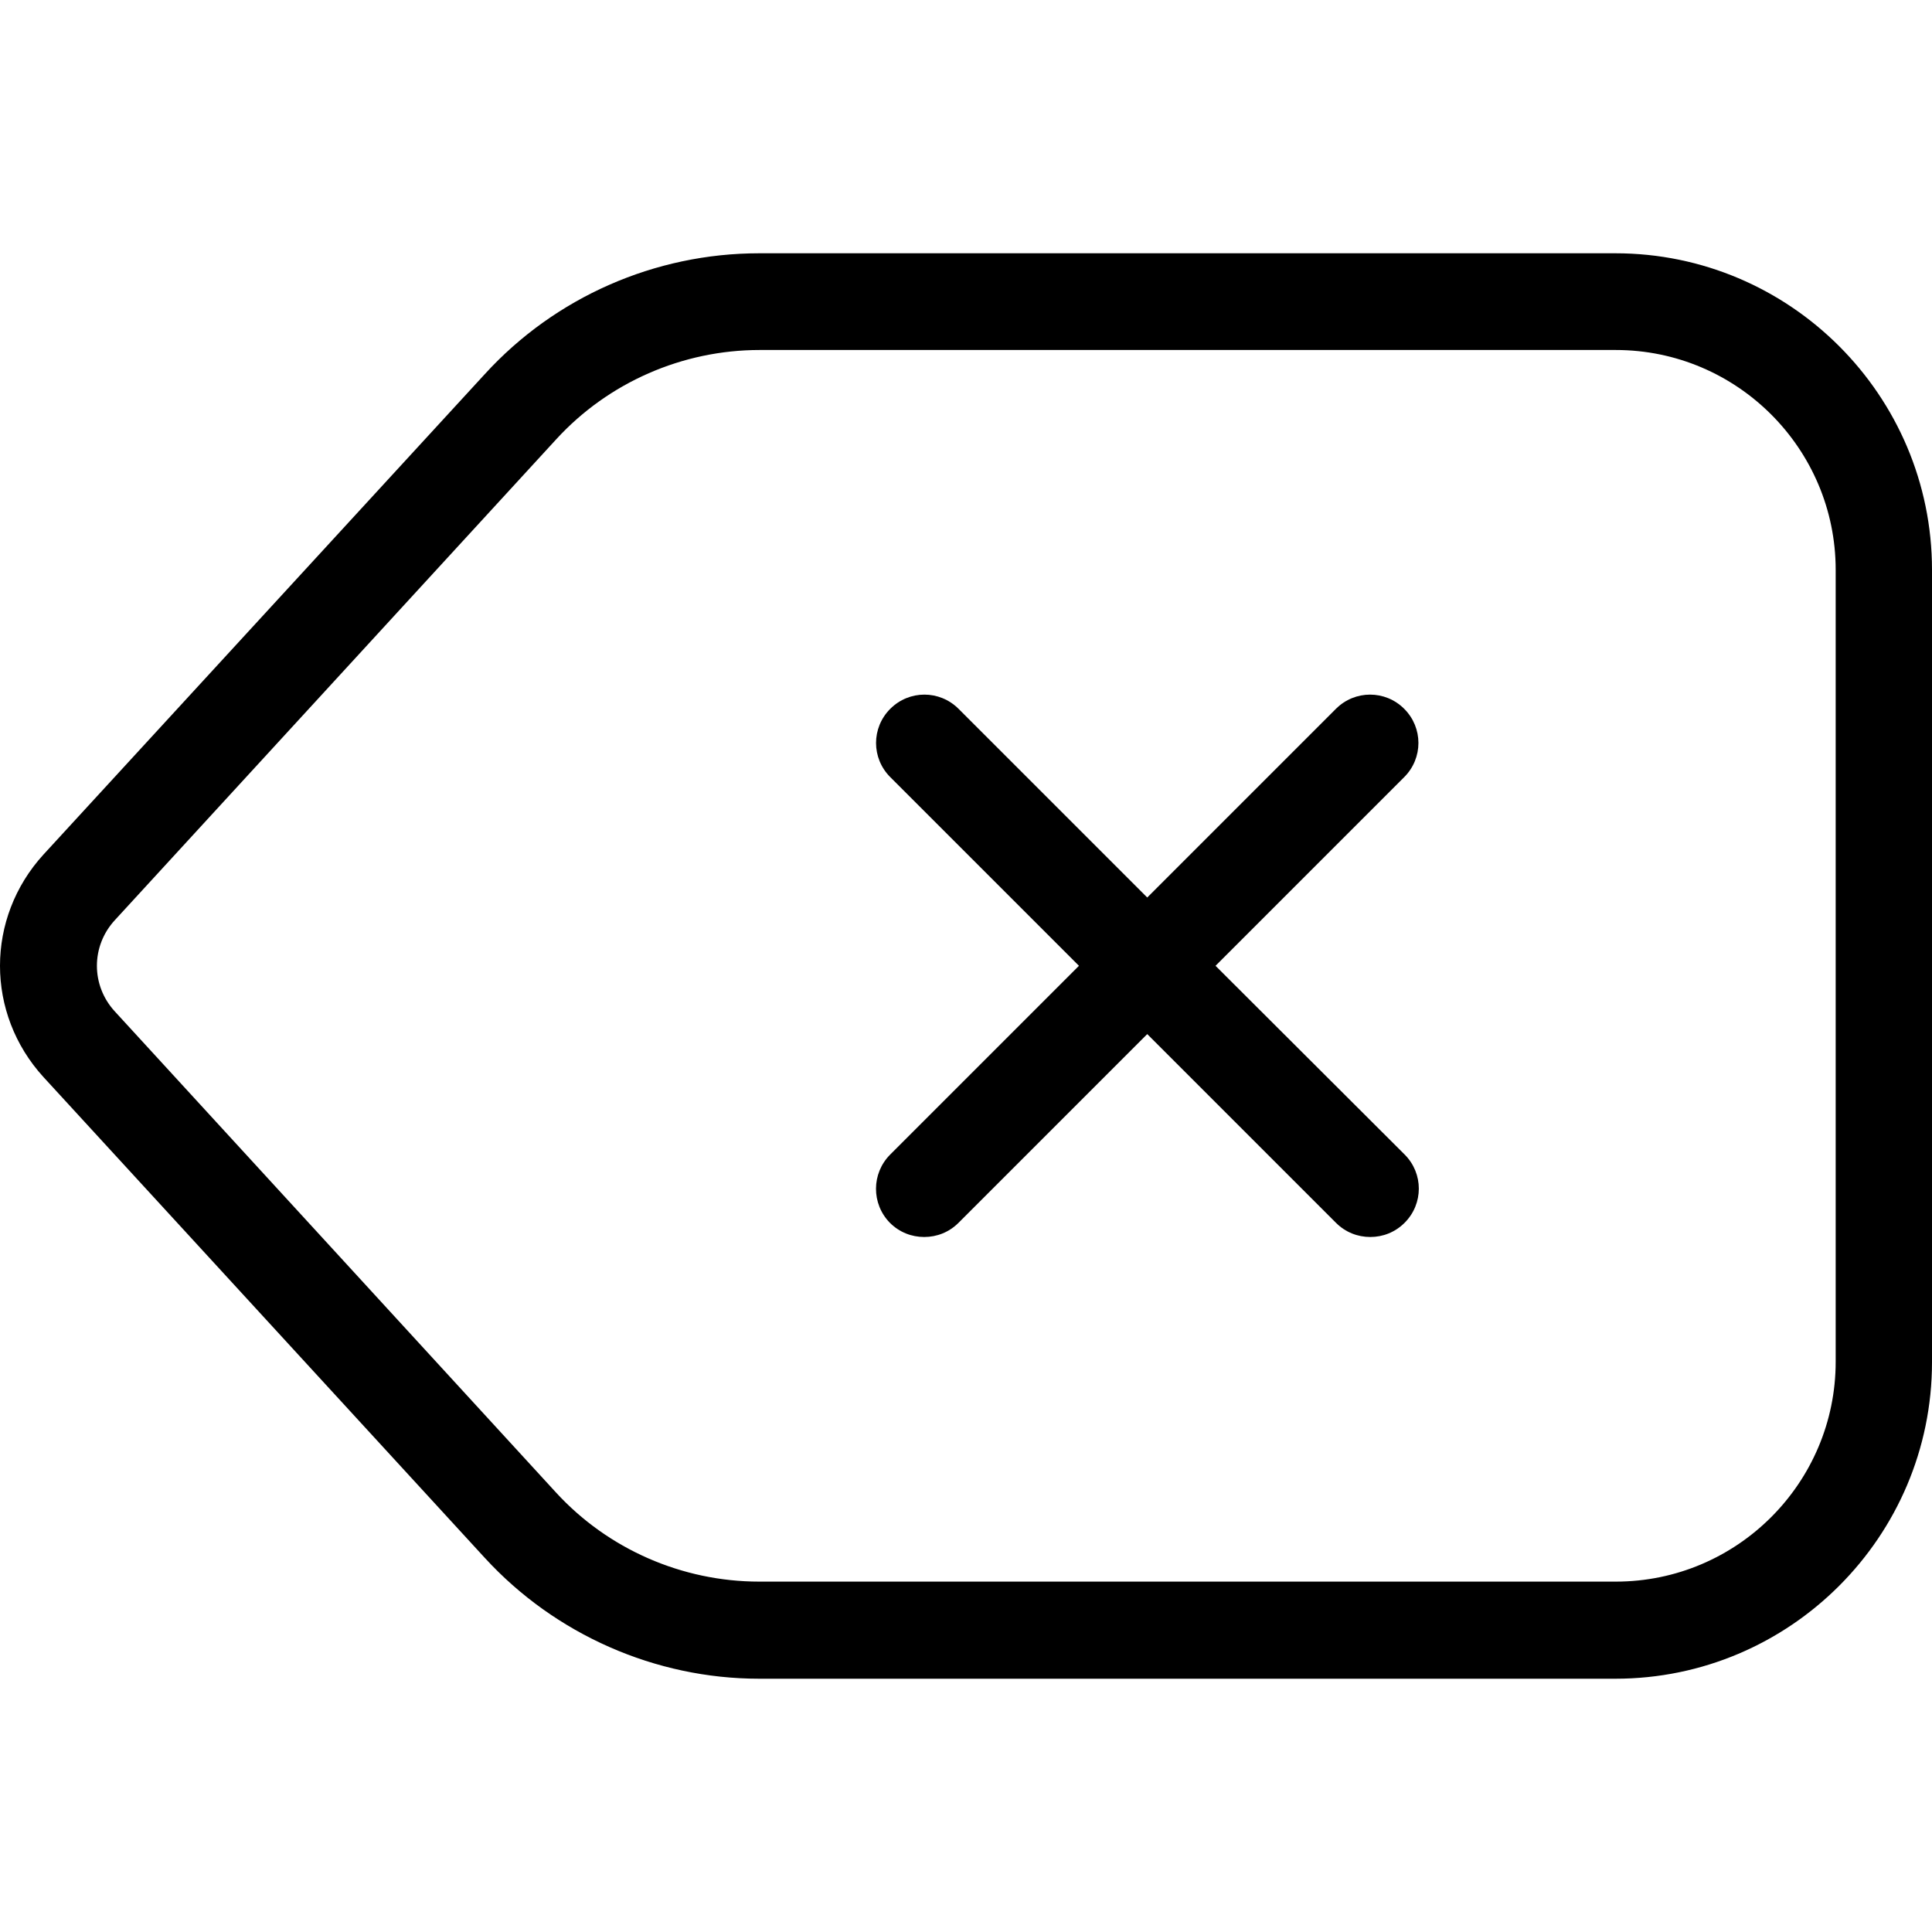
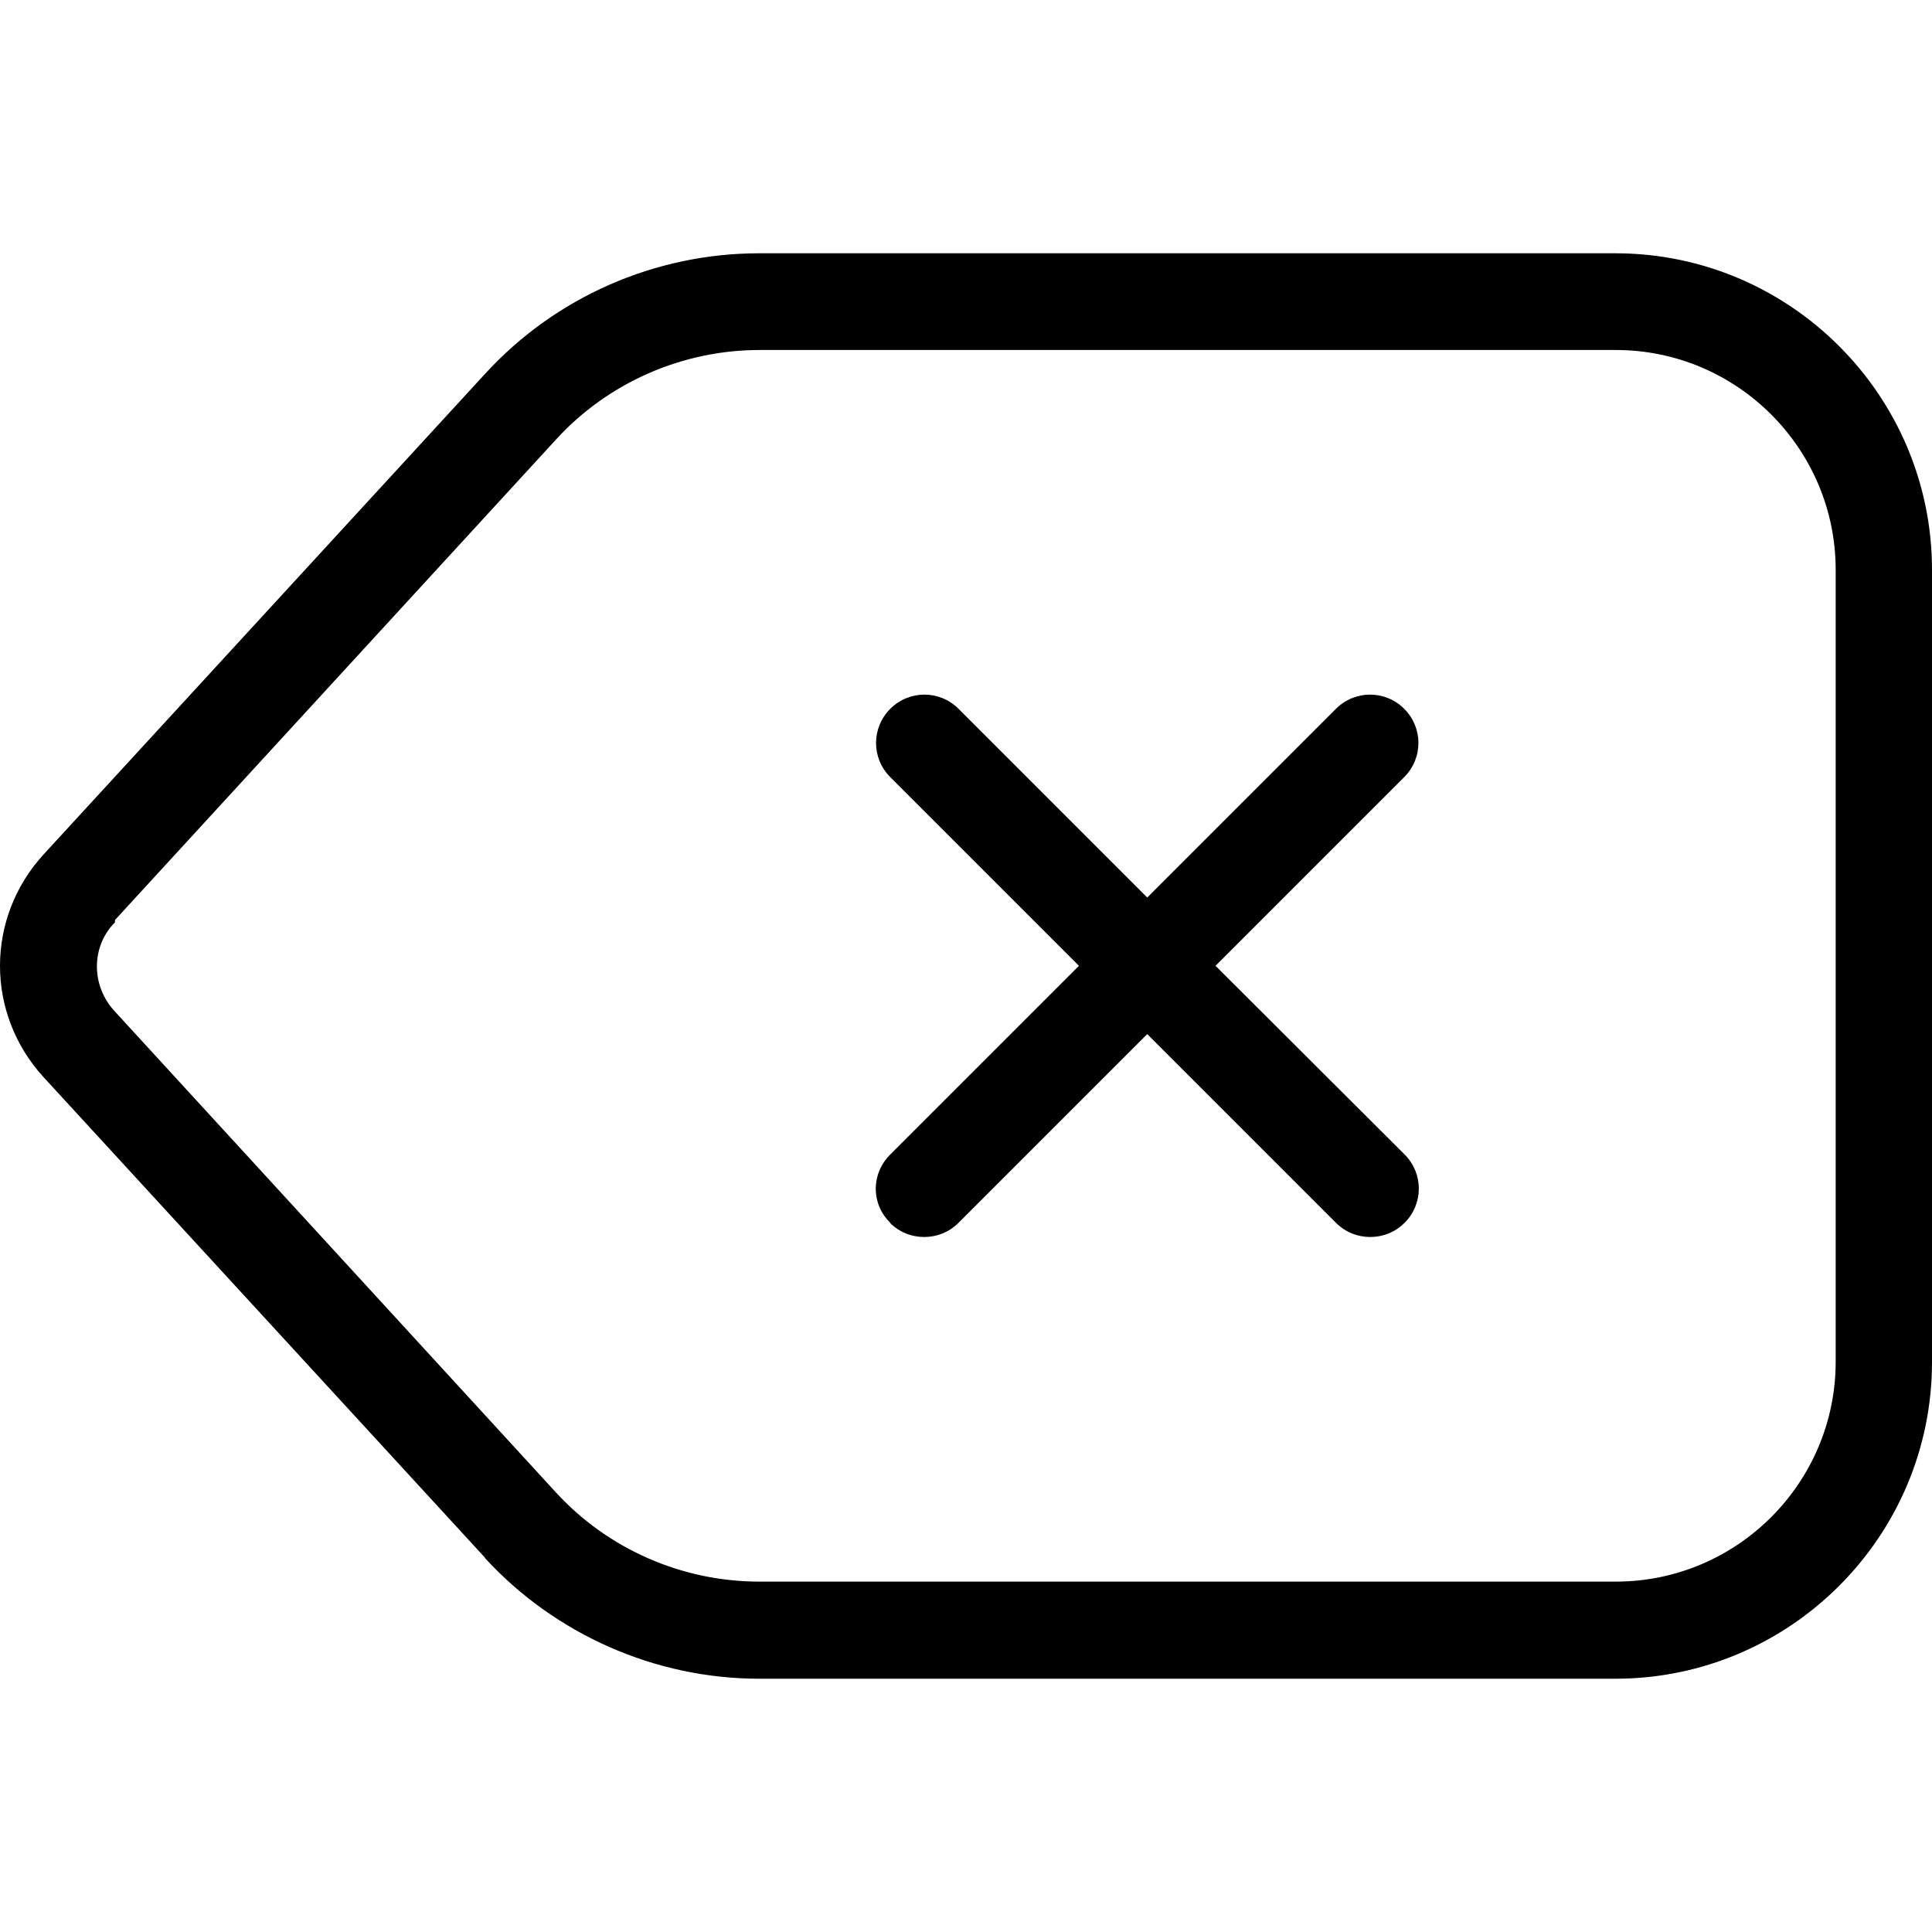
- <svg xmlns="http://www.w3.org/2000/svg" version="1.1" id="Capa_1" x="0px" y="0px" viewBox="0 0 489.425 489.425" style="enable-background:new 0 0 489.425 489.425;" xml:space="preserve">
+ <svg xmlns="http://www.w3.org/2000/svg" version="1.1" id="capa_1" x="0" y="0" viewBox="0 0 489.425 489.425" xml:space="preserve">
  <g>
    <g>
-       <path d="M122.825,394.663c17.8,19.4,43.2,30.6,69.5,30.6h216.9c44.2,0,80.2-36,80.2-80.2v-200.7c0-44.2-36-80.2-80.2-80.2h-216.9    c-26.4,0-51.7,11.1-69.5,30.6l-111.8,121.7c-14.7,16.1-14.7,40.3,0,56.4L122.825,394.663z M29.125,233.063l111.8-121.8    c13.2-14.4,32-22.6,51.5-22.6h216.9c30.7,0,55.7,25,55.7,55.7v200.6c0,30.7-25,55.7-55.7,55.7h-217c-19.5,0-38.3-8.2-51.5-22.6    l-111.7-121.8C23.025,249.663,23.025,239.663,29.125,233.063z" />
-       <path d="M225.425,309.763c2.4,2.4,5.5,3.6,8.7,3.6s6.3-1.2,8.7-3.6l47.8-47.8l47.8,47.8c2.4,2.4,5.5,3.6,8.7,3.6s6.3-1.2,8.7-3.6    c4.8-4.8,4.8-12.5,0-17.3l-47.9-47.8l47.8-47.8c4.8-4.8,4.8-12.5,0-17.3s-12.5-4.8-17.3,0l-47.8,47.8l-47.8-47.8    c-4.8-4.8-12.5-4.8-17.3,0s-4.8,12.5,0,17.3l47.8,47.8l-47.8,47.8C220.725,297.263,220.725,304.962,225.425,309.763z" />
+       <path d="M122.825,394.663c17.8,19.4,43.2,30.6,69.5,30.6h216.9c44.2,0,80.2-36,80.2-80.2v-200.7c0-44.2-36-80.2-80.2-80.2h-216.9         c-26.4,0-51.7,11.1-69.5,30.6l-111.8,121.7c-14.7,16.1-14.7,40.3,0,56.4l111.8,121.7z M29.125,233.063l111.8-121.8         c13.2-14.4,32-22.6,51.5-22.6h216.9c30.7,0,55.7,25,55.7,55.7v200.6c0,30.7-25,55.7-55.7,55.7h-217c-19.5,0-38.3-8.2-51.5-22.6         l-111.7-121.8c-6.1-6.5-6.1-16.5,0-22.6z" />
+       <path d="M225.425,309.763c2.4,2.4,5.5,3.6,8.7,3.6s6.3-1.2,8.7-3.6l47.8-47.8l47.8,47.8c2.4,2.4,5.5,3.6,8.7,3.6s6.3-1.2,8.7-3.6         c4.8-4.8,4.8-12.5,0-17.3l-47.9-47.8l47.8-47.8c4.8-4.8,4.8-12.5,0-17.3s-12.5-4.8-17.3,0l-47.8,47.8l-47.8-47.8         c-4.8-4.8-12.5-4.8-17.3,0s-4.8,12.5,0,17.3l47.8,47.8l-47.8,47.8c-4.9,4.9-4.9,12.5,0,17.3z" />
    </g>
  </g>
-   <g>
- </g>
-   <g>
- </g>
-   <g>
- </g>
-   <g>
- </g>
-   <g>
- </g>
-   <g>
- </g>
-   <g>
- </g>
-   <g>
- </g>
-   <g>
- </g>
-   <g>
- </g>
-   <g>
- </g>
-   <g>
- </g>
-   <g>
- </g>
-   <g>
- </g>
-   <g>
- </g>
</svg>
